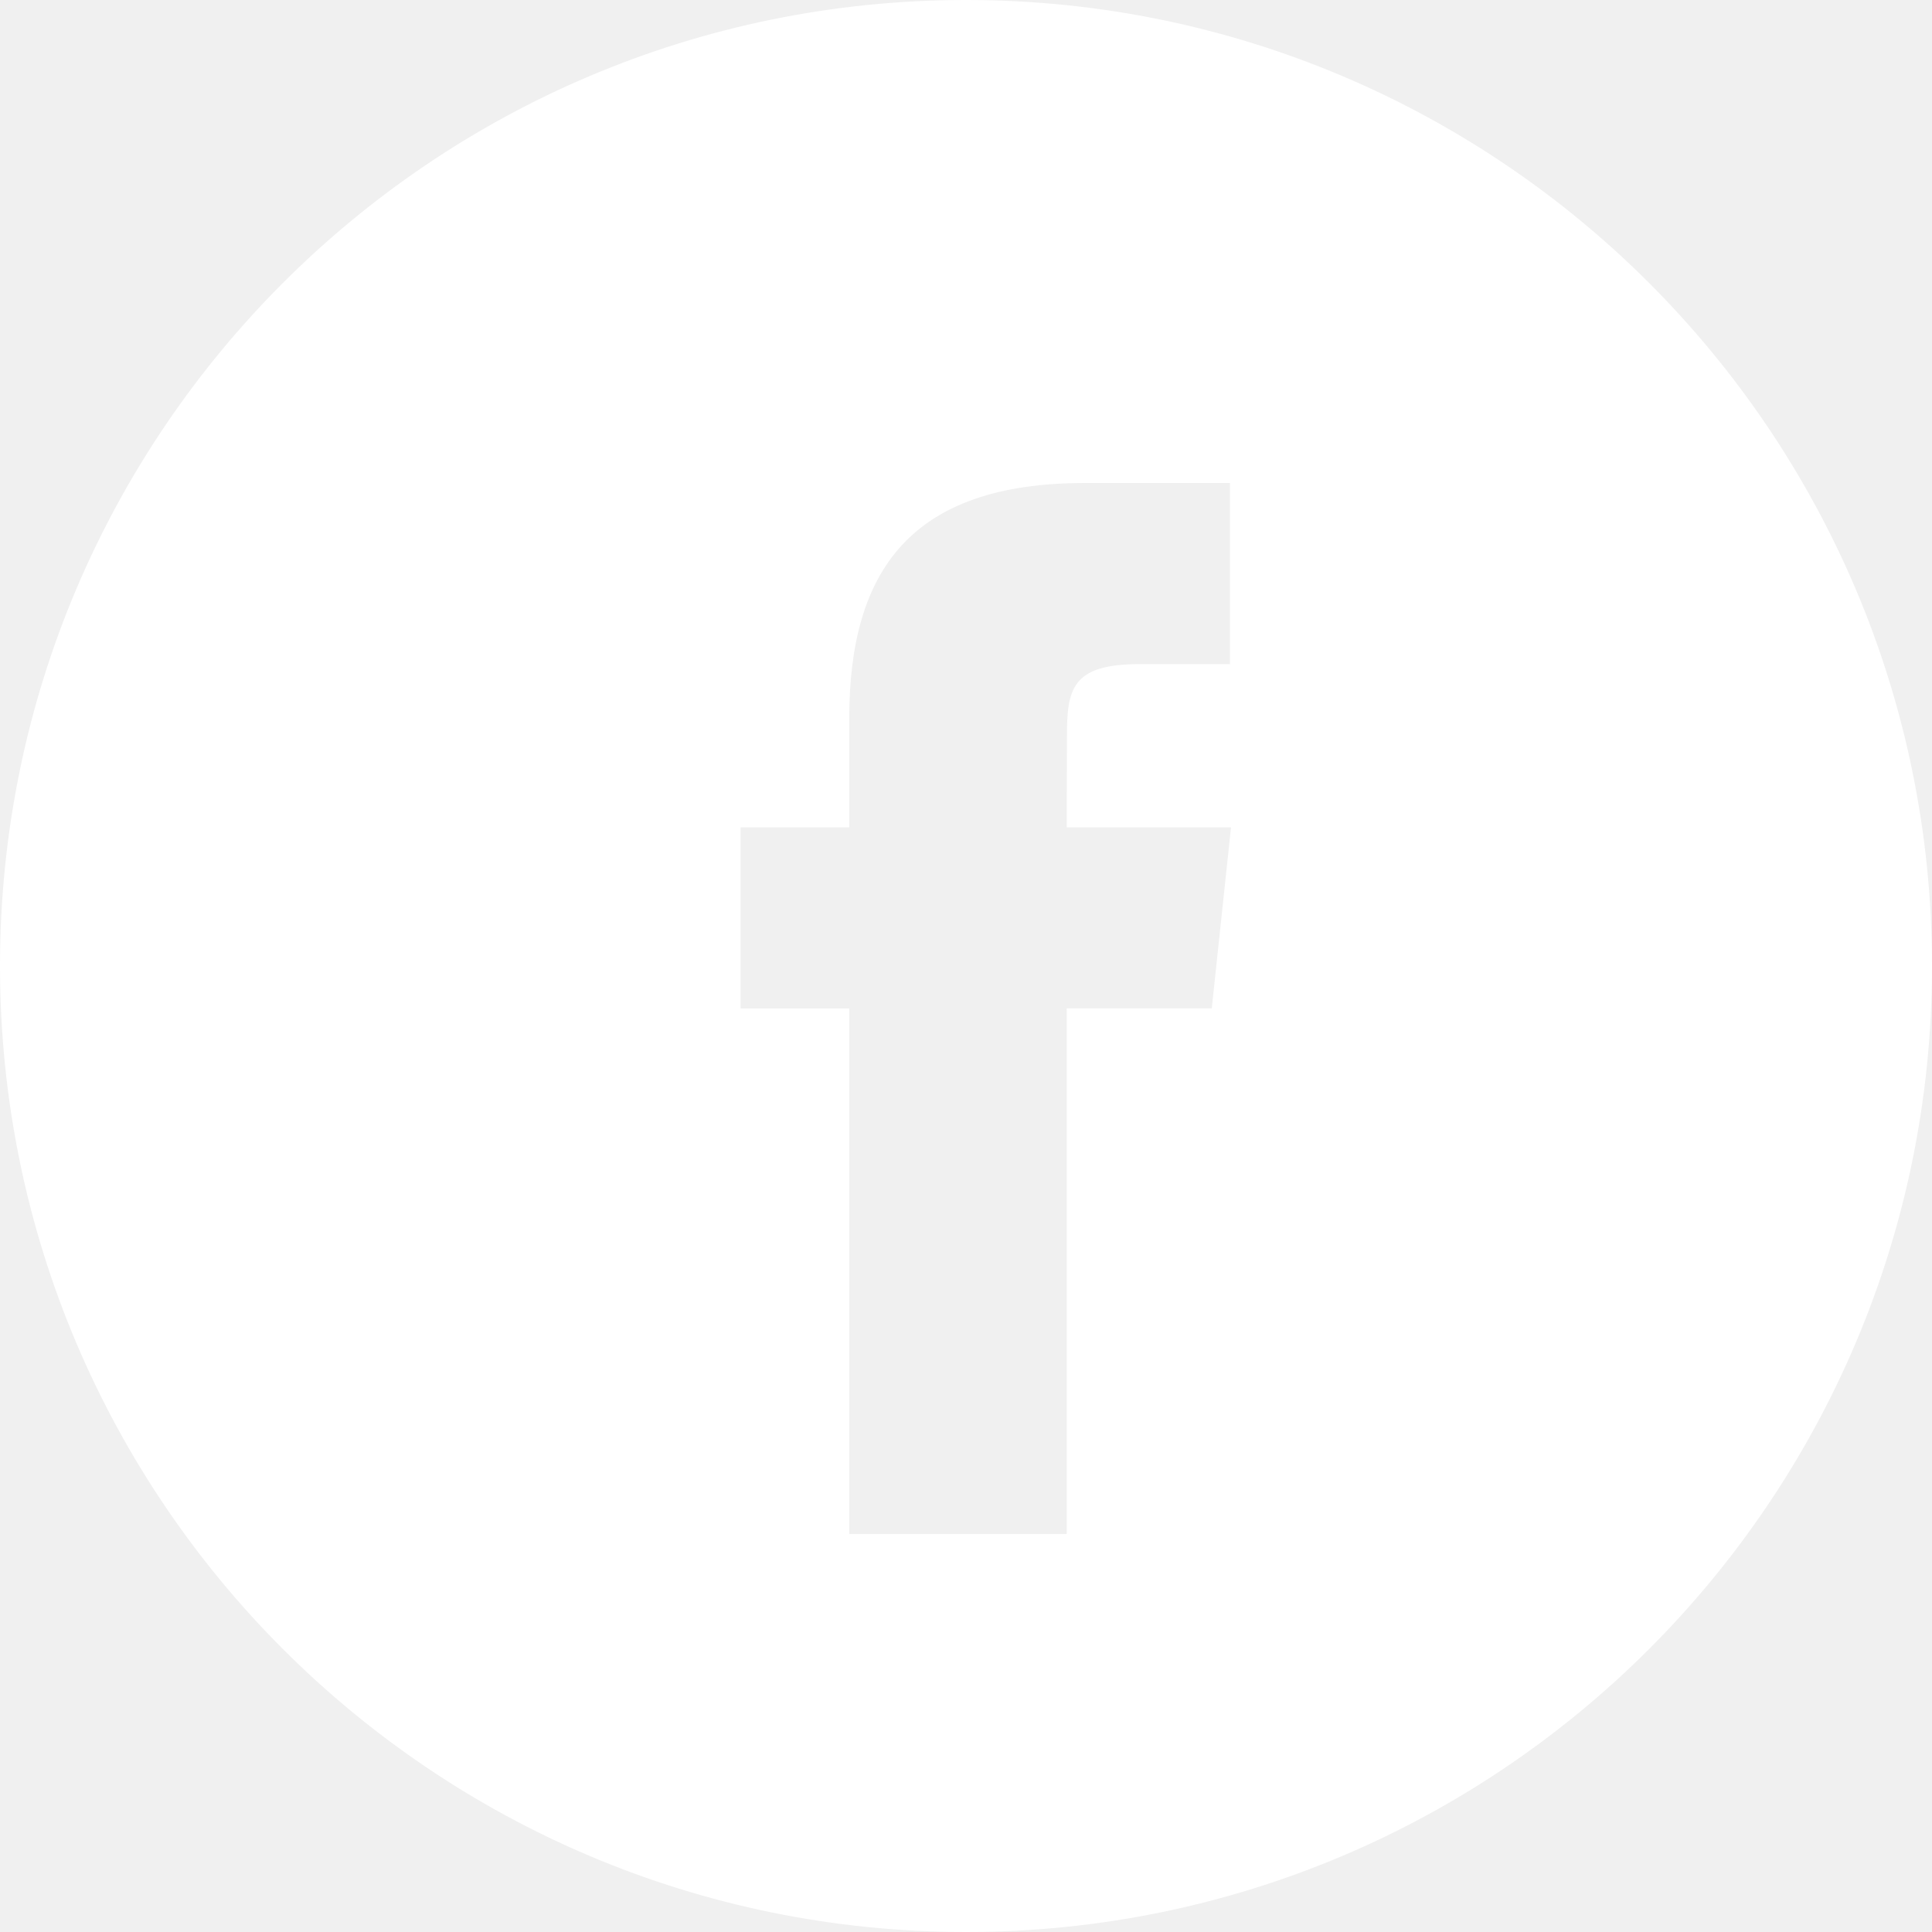
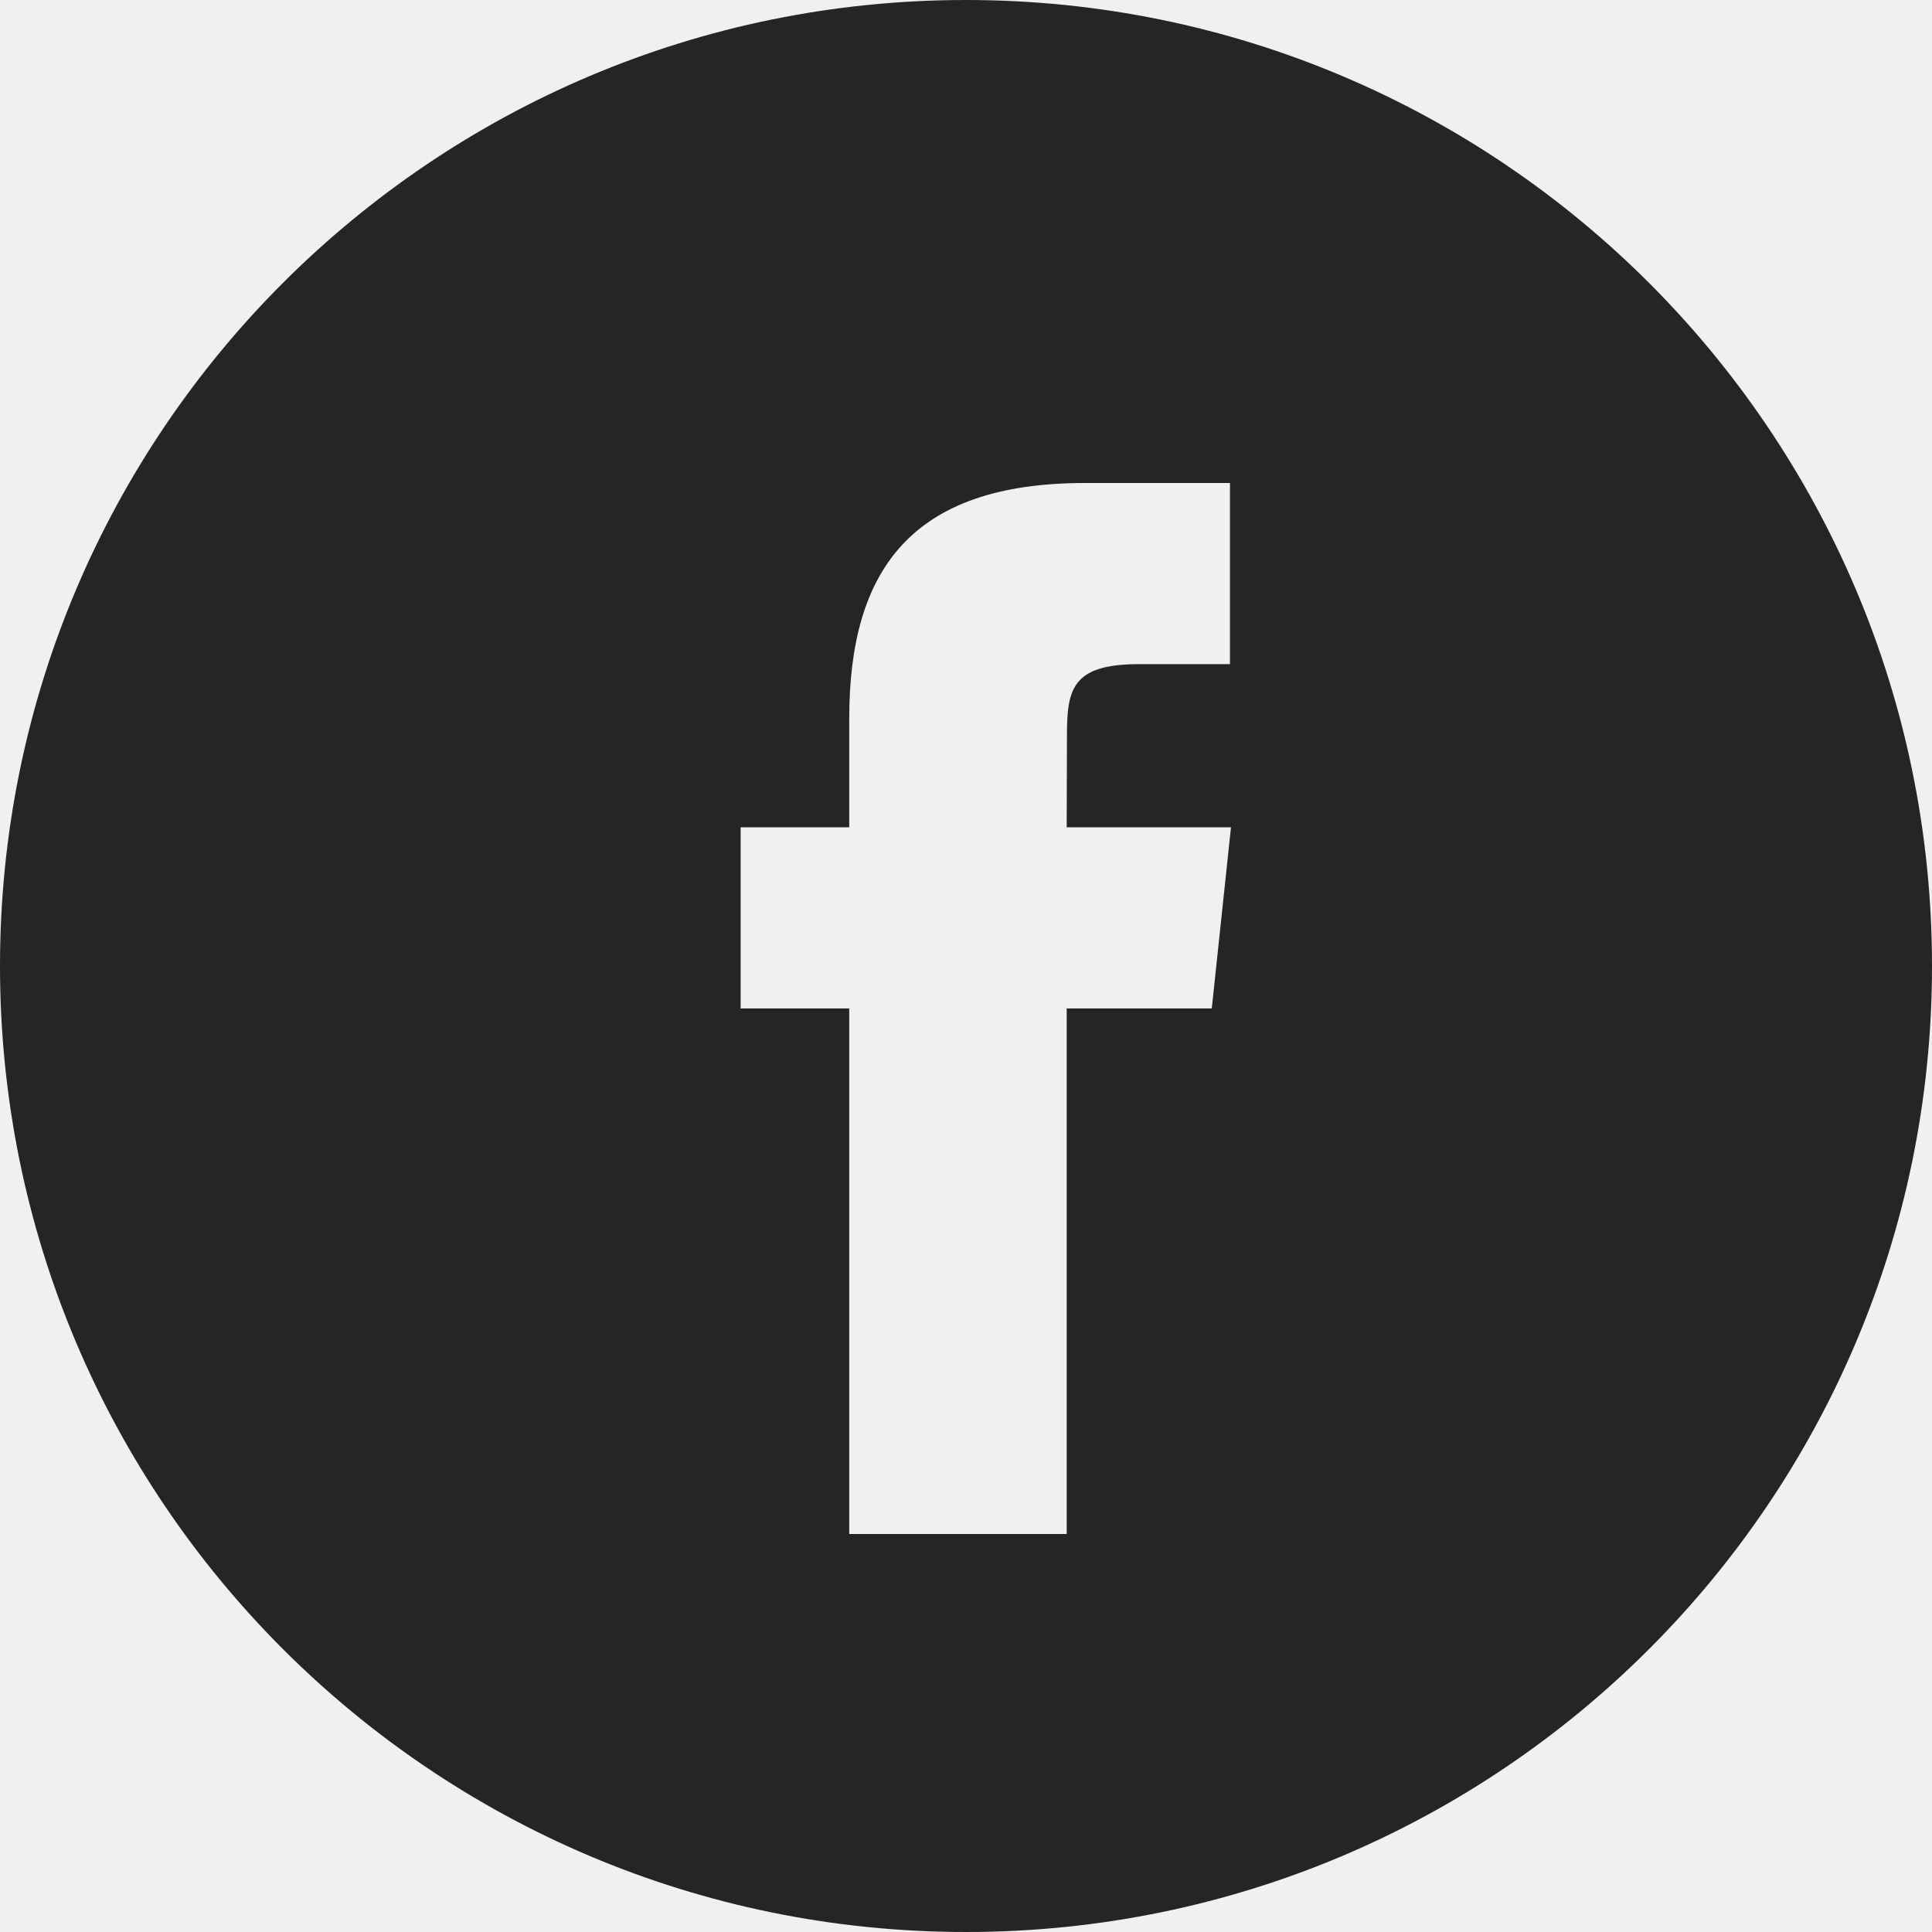
- <svg xmlns="http://www.w3.org/2000/svg" width="48" height="48" viewBox="0 0 48 48" fill="none">
-   <path fill-rule="evenodd" clip-rule="evenodd" d="M24 0C10.745 0 0 10.745 0 24C0 37.255 10.745 48 24 48C37.255 48 48 37.255 48 24C48 10.745 37.255 0 24 0ZM26.502 25.054V38.111H21.099V25.055H18.4V20.555H21.099V17.854C21.099 14.183 22.623 12 26.953 12H30.558V16.5H28.305C26.619 16.5 26.508 17.129 26.508 18.302L26.502 20.555H30.584L30.106 25.054H26.502Z" fill="white" />
+ <svg xmlns="http://www.w3.org/2000/svg" width="32" height="32" viewBox="0 0 32 32" fill="none">
+   <path fill-rule="evenodd" clip-rule="evenodd" d="M16 0C7.163 0 0 7.163 0 16C0 24.837 7.163 32 16 32C24.837 32 32 24.837 32 16C32 7.163 24.837 0 16 0ZM17.668 16.703V25.408H14.066V16.703H12.267V13.703H14.066V11.902C14.066 9.455 15.082 8 17.969 8H20.372V11H18.87C17.746 11 17.672 11.419 17.672 12.202L17.668 13.703H20.389L20.071 16.703H17.668Z" fill="#252525" />
</svg>
